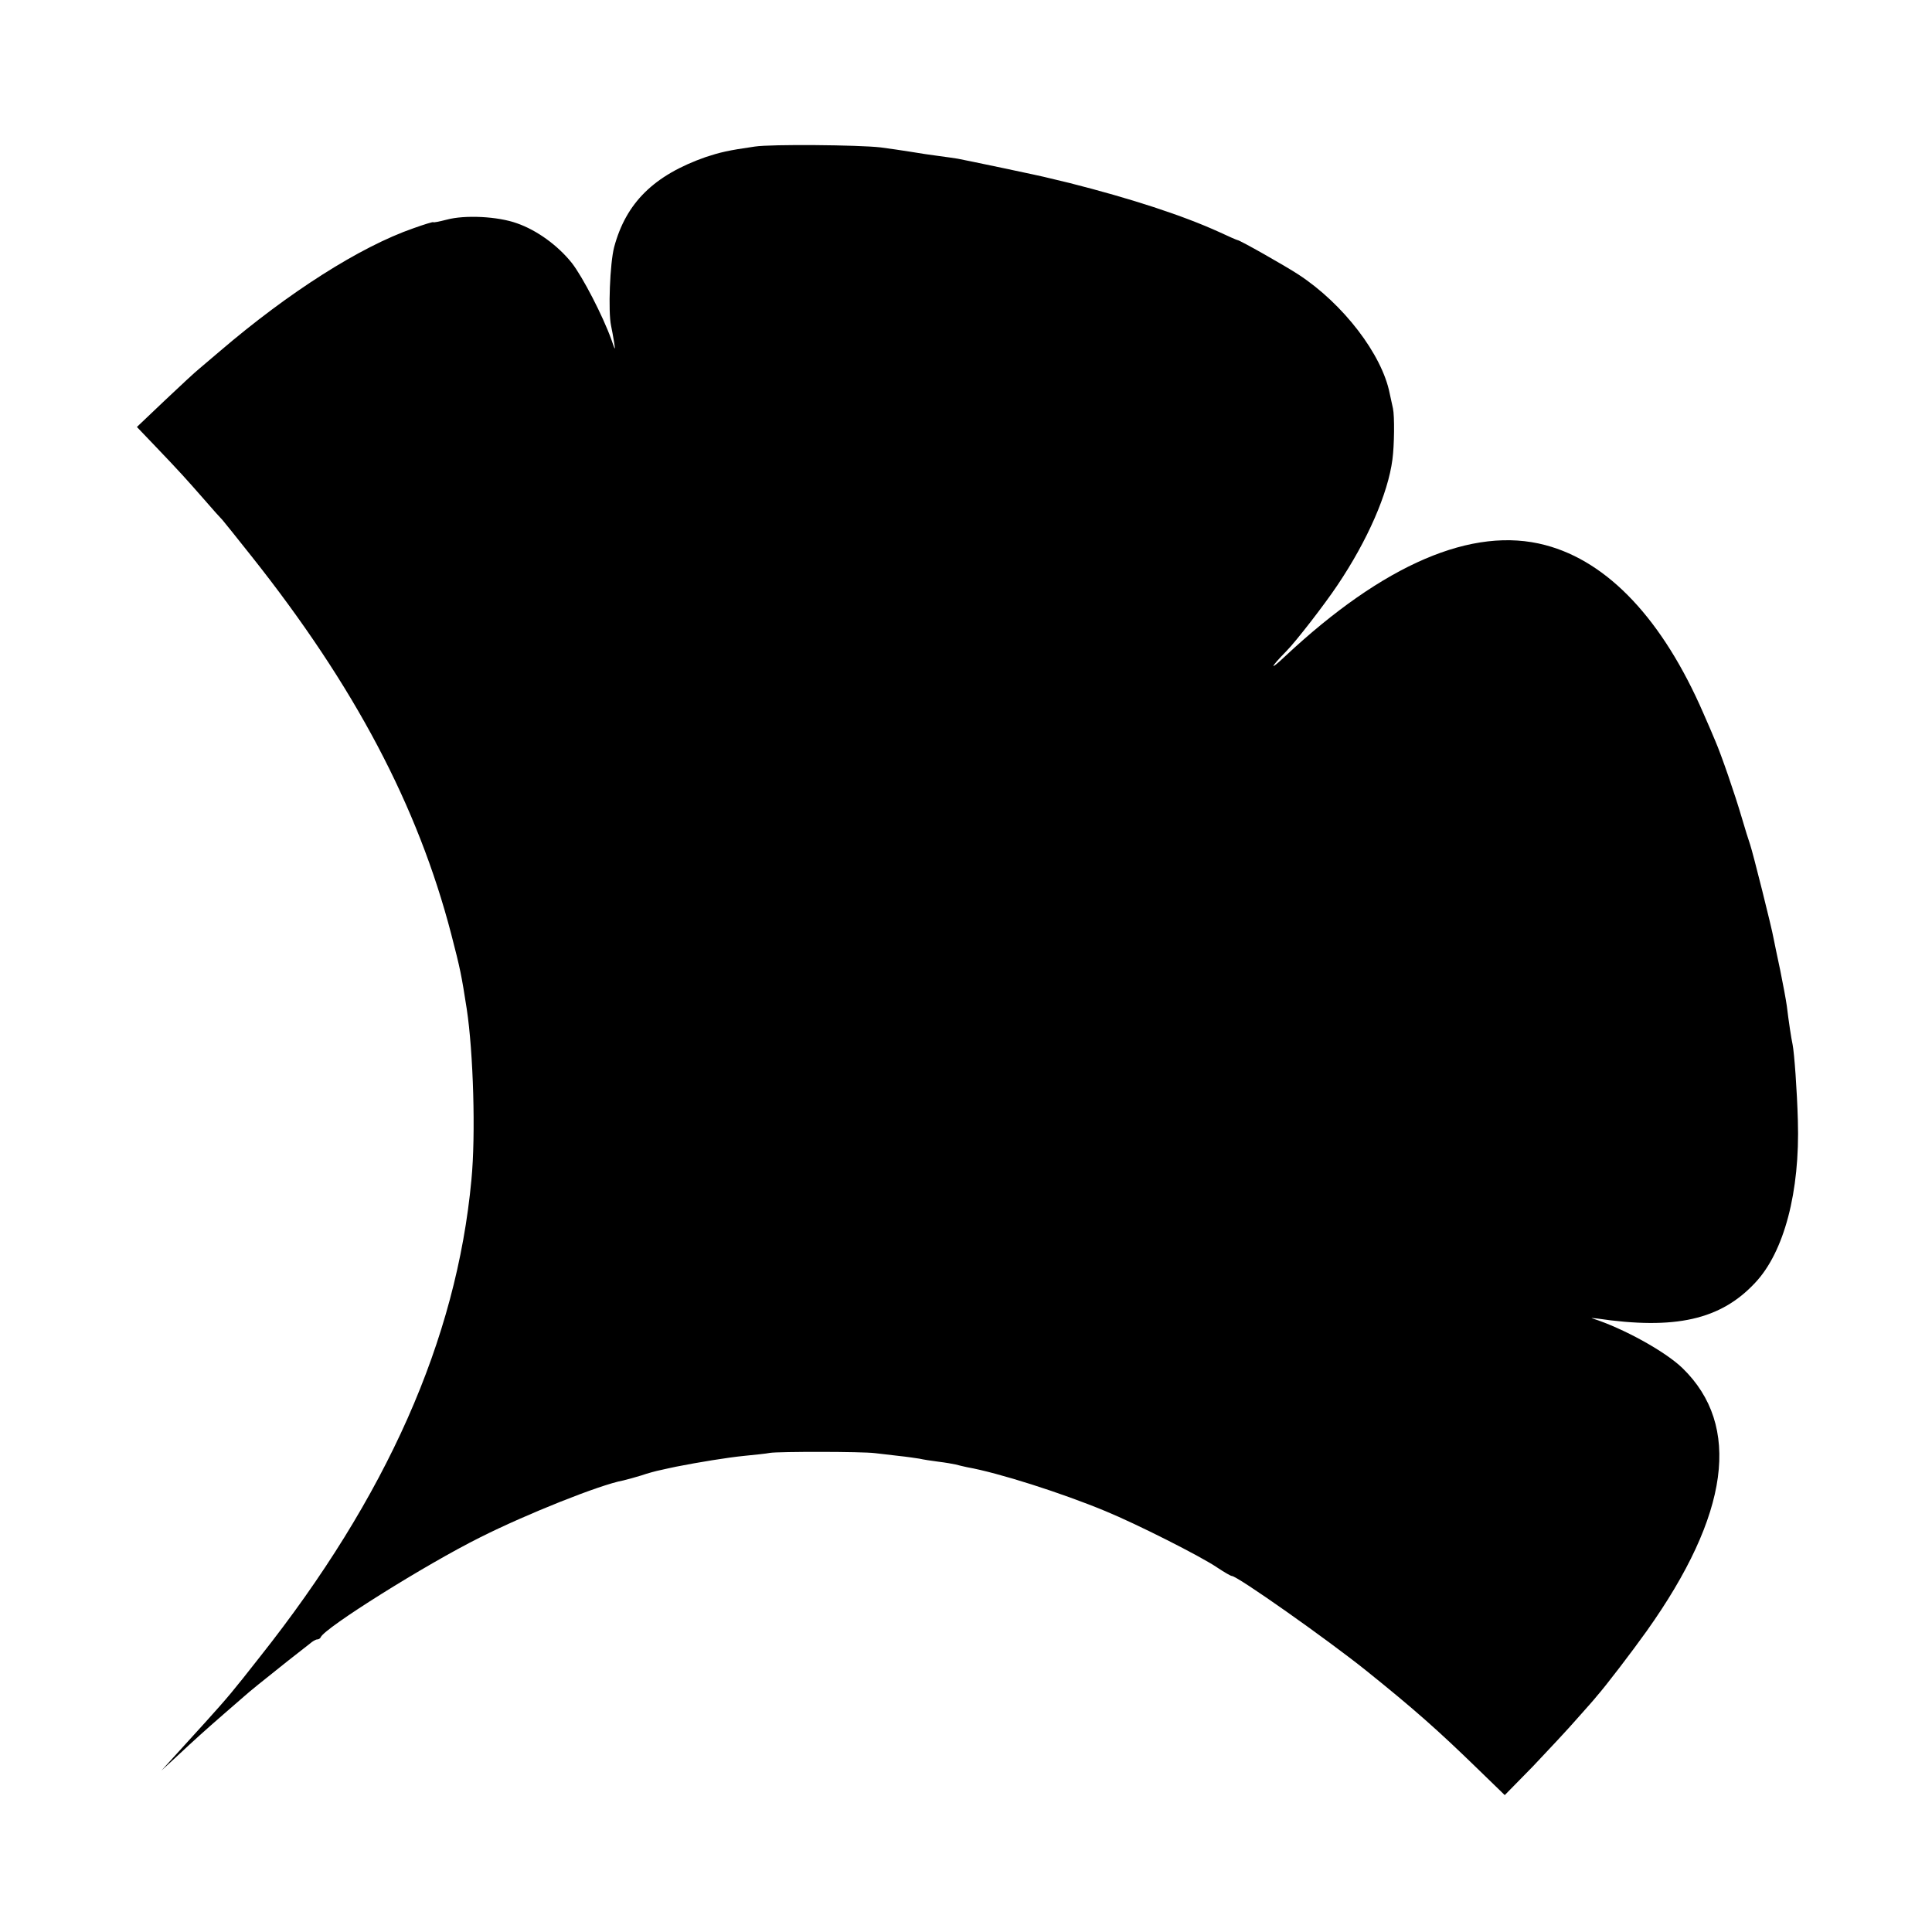
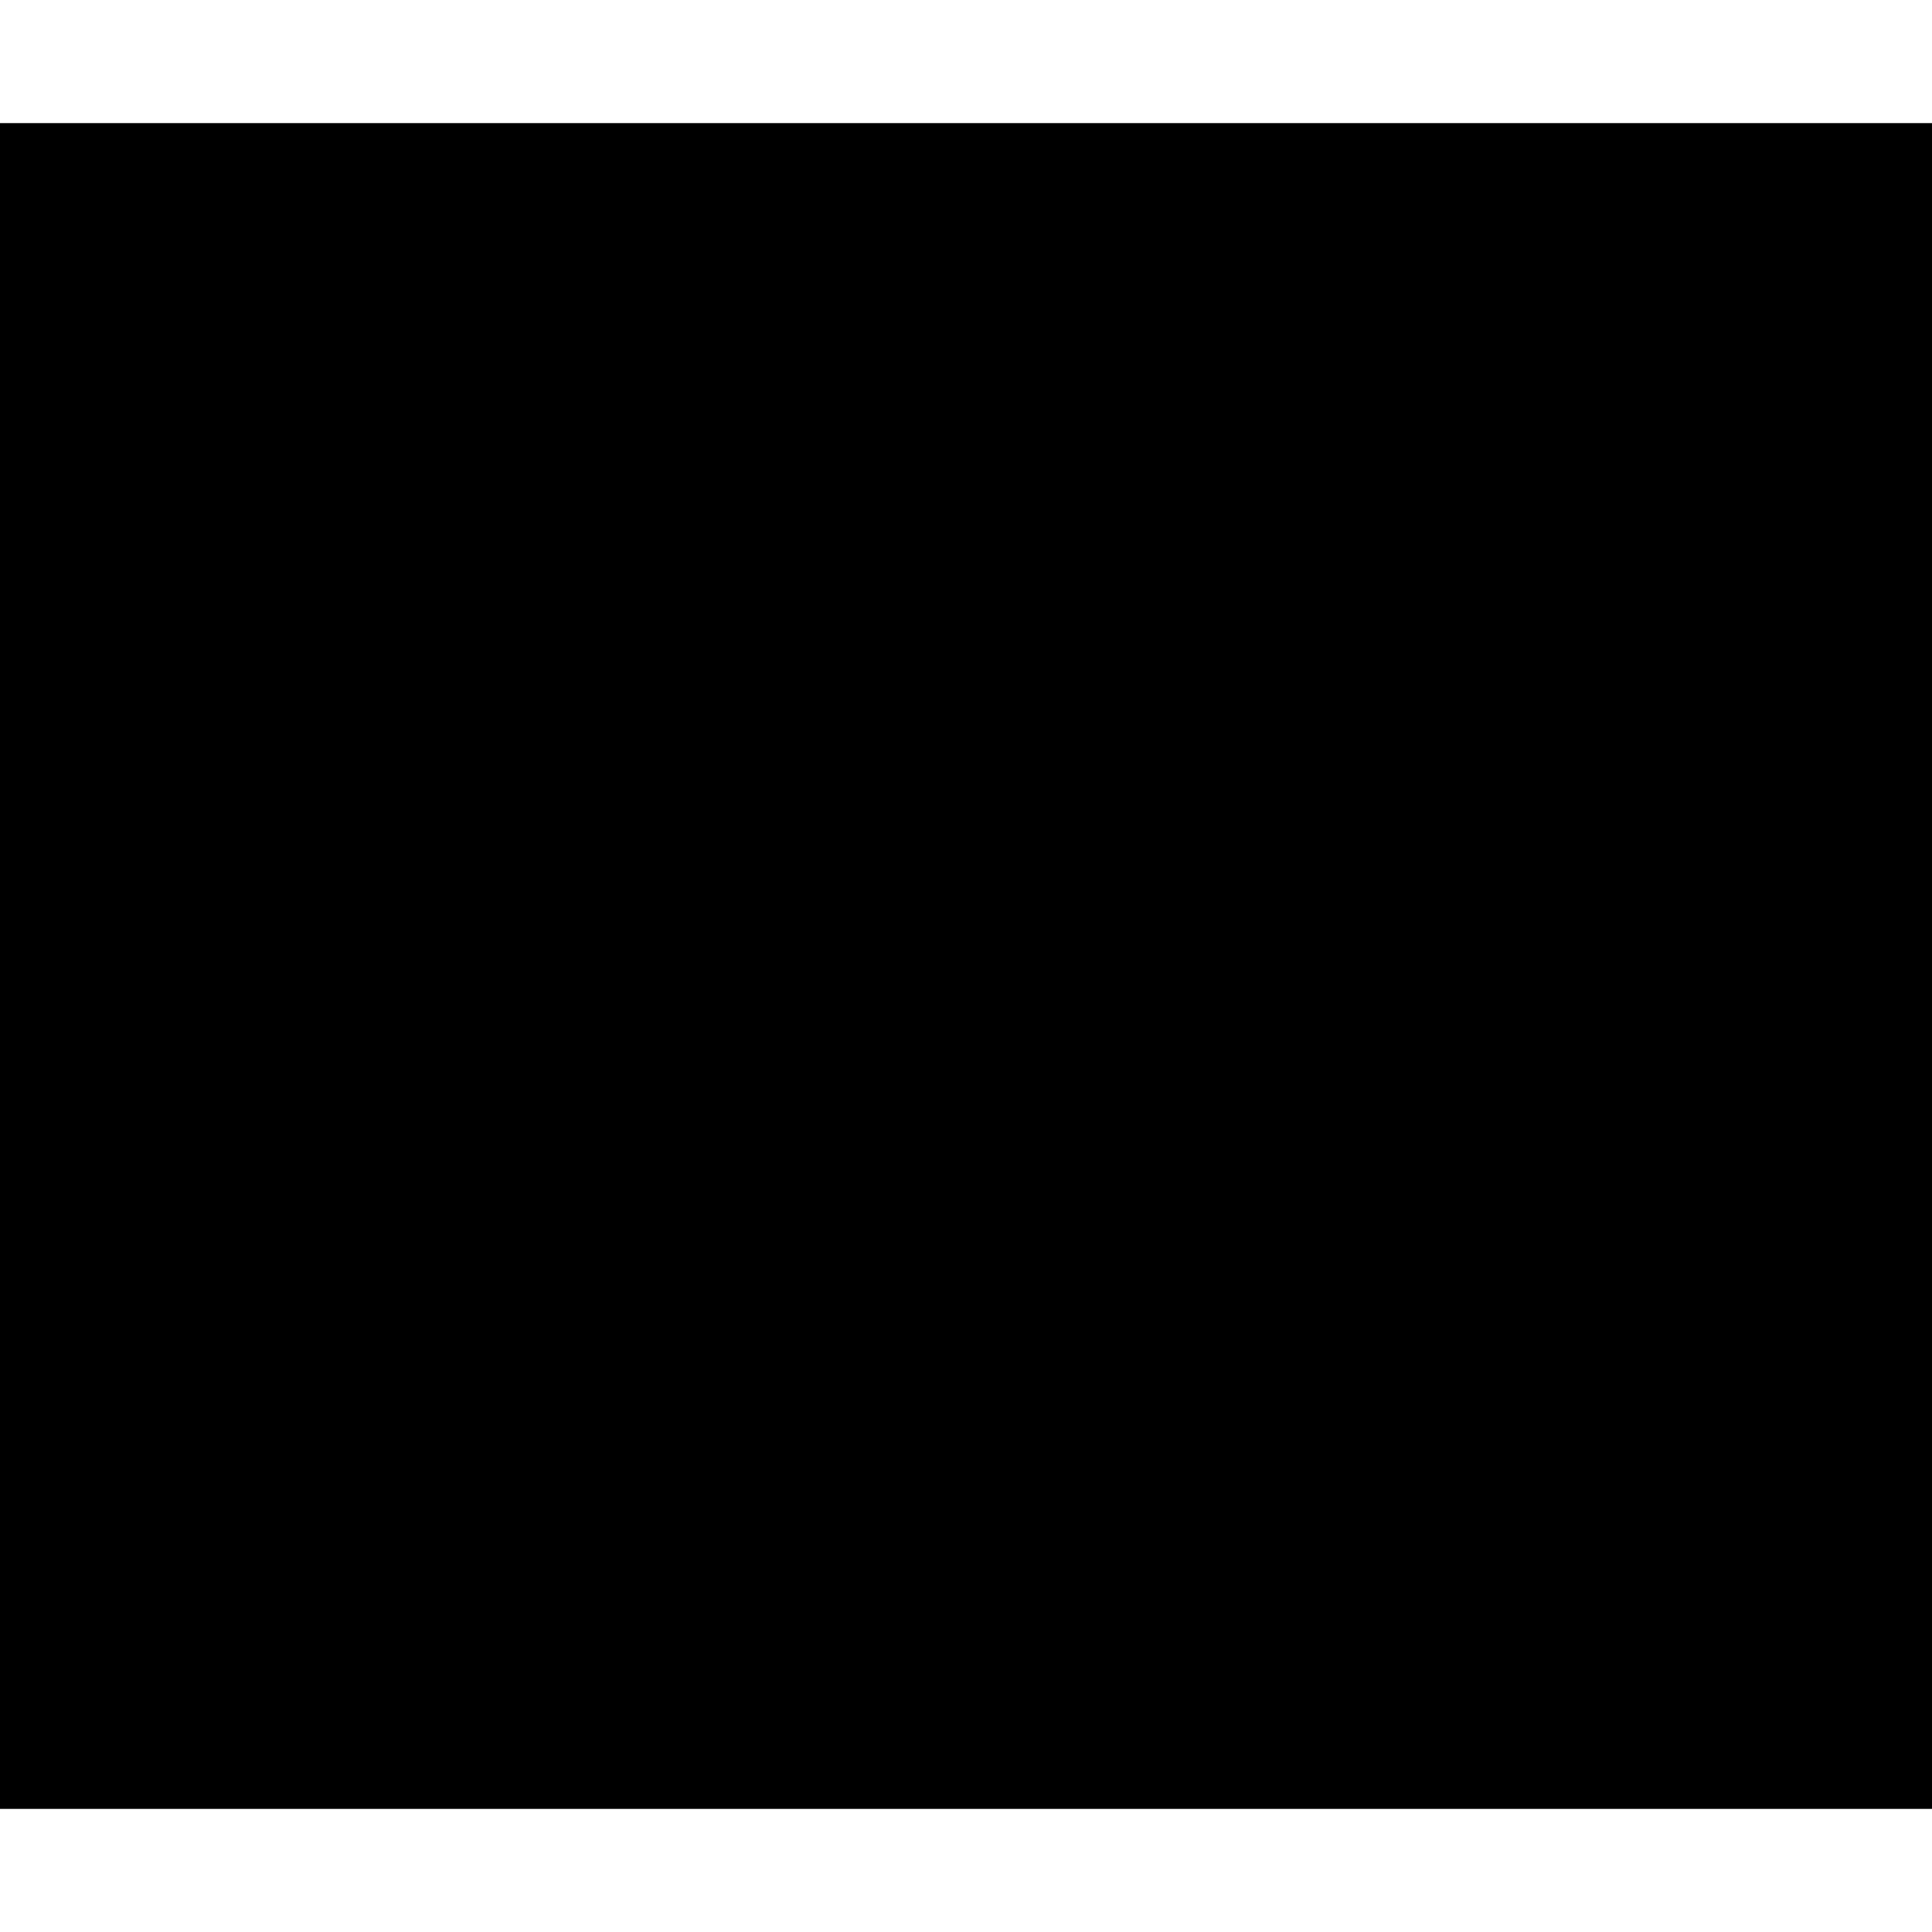
- <svg xmlns="http://www.w3.org/2000/svg" version="1.0" width="700pt" height="700pt" viewBox="0 0 700 700" preserveAspectRatio="xMidYMid meet">
-   <g transform="translate(0,700) scale(0.1,-0.1)" fill="#000000" stroke="none">
-     <path d="M2735 6469 c-98 -14 -126 -21 -178 -38 -188 -66 -289 -166 -332 -327 -15 -58 -22 -232 -11 -284 3 -14 8 -41 11 -60 5 -32 4 -31 -10 10 -31 86 -104 227 -143 277 -51 64 -127 119 -199 144 -69 25 -189 31 -255 13 -27 -7 -48 -11 -48 -9 0 2 -33 -8 -72 -22 -193 -67 -452 -232 -702 -446 -27 -23 -60 -51 -73 -62 -14 -11 -70 -63 -126 -116 l-101 -96 66 -69 c90 -94 114 -121 178 -194 30 -35 60 -68 66 -74 5 -6 53 -65 105 -131 374 -471 603 -905 724 -1370 33 -127 37 -148 56 -270 24 -157 33 -457 17 -620 -54 -579 -307 -1149 -767 -1729 -98 -125 -114 -144 -196 -235 -54 -59 -60 -66 -120 -132 l-40 -44 50 46 c76 71 104 96 175 158 36 31 70 61 76 66 14 13 72 60 154 125 36 28 73 57 83 65 9 8 21 15 26 15 5 0 11 3 13 8 14 34 381 264 578 362 167 84 435 191 518 206 13 3 42 11 65 18 23 8 56 17 72 20 17 4 41 9 55 12 81 16 185 33 245 39 39 4 81 8 95 11 32 5 334 5 380 -1 19 -2 58 -7 86 -10 29 -3 62 -8 75 -10 13 -3 44 -8 69 -11 25 -3 53 -8 62 -10 10 -3 29 -7 42 -10 113 -20 342 -93 501 -159 112 -46 346 -164 406 -205 24 -16 48 -30 52 -30 20 0 346 -230 487 -343 173 -139 259 -215 403 -355 l99 -96 102 104 c55 58 128 136 161 174 33 37 65 73 70 80 32 36 129 163 181 236 301 423 344 745 130 953 -63 61 -216 145 -326 180 -8 2 -1 2 15 0 284 -42 449 -5 574 129 105 111 163 330 155 588 -3 110 -13 245 -19 275 -5 23 -14 82 -21 140 -3 22 -14 81 -24 130 -11 50 -21 101 -24 115 -6 36 -75 311 -85 340 -5 14 -19 59 -31 100 -24 82 -74 227 -95 275 -7 17 -26 62 -43 100 -147 339 -345 550 -573 610 -263 70 -586 -69 -944 -404 -57 -54 -54 -41 5 19 35 35 140 171 186 240 109 162 183 332 199 455 7 51 8 158 2 185 -2 8 -7 33 -12 55 -28 141 -168 324 -330 430 -47 31 -213 125 -221 125 -2 0 -32 13 -66 29 -134 61 -322 122 -543 178 -33 8 -67 16 -75 18 -25 7 -303 65 -330 70 -14 2 -45 7 -70 10 -25 3 -70 10 -100 15 -30 5 -80 12 -110 16 -79 9 -396 12 -455 3z" />
+ <svg xmlns="http://www.w3.org/2000/svg" version="1.0" width="204pt" height="204pt" viewBox="0 0 204 204" preserveAspectRatio="xMidYMid meet">
+   <g transform="translate(0,204) scale(0.1,-0.1)" fill="#000000" stroke="none">
+     <path d="M0 1020 l0 -890 1020 0 1020 0 0 890 0 890 -1020 0 -1020 0 0 -890z" />
  </g>
</svg>
